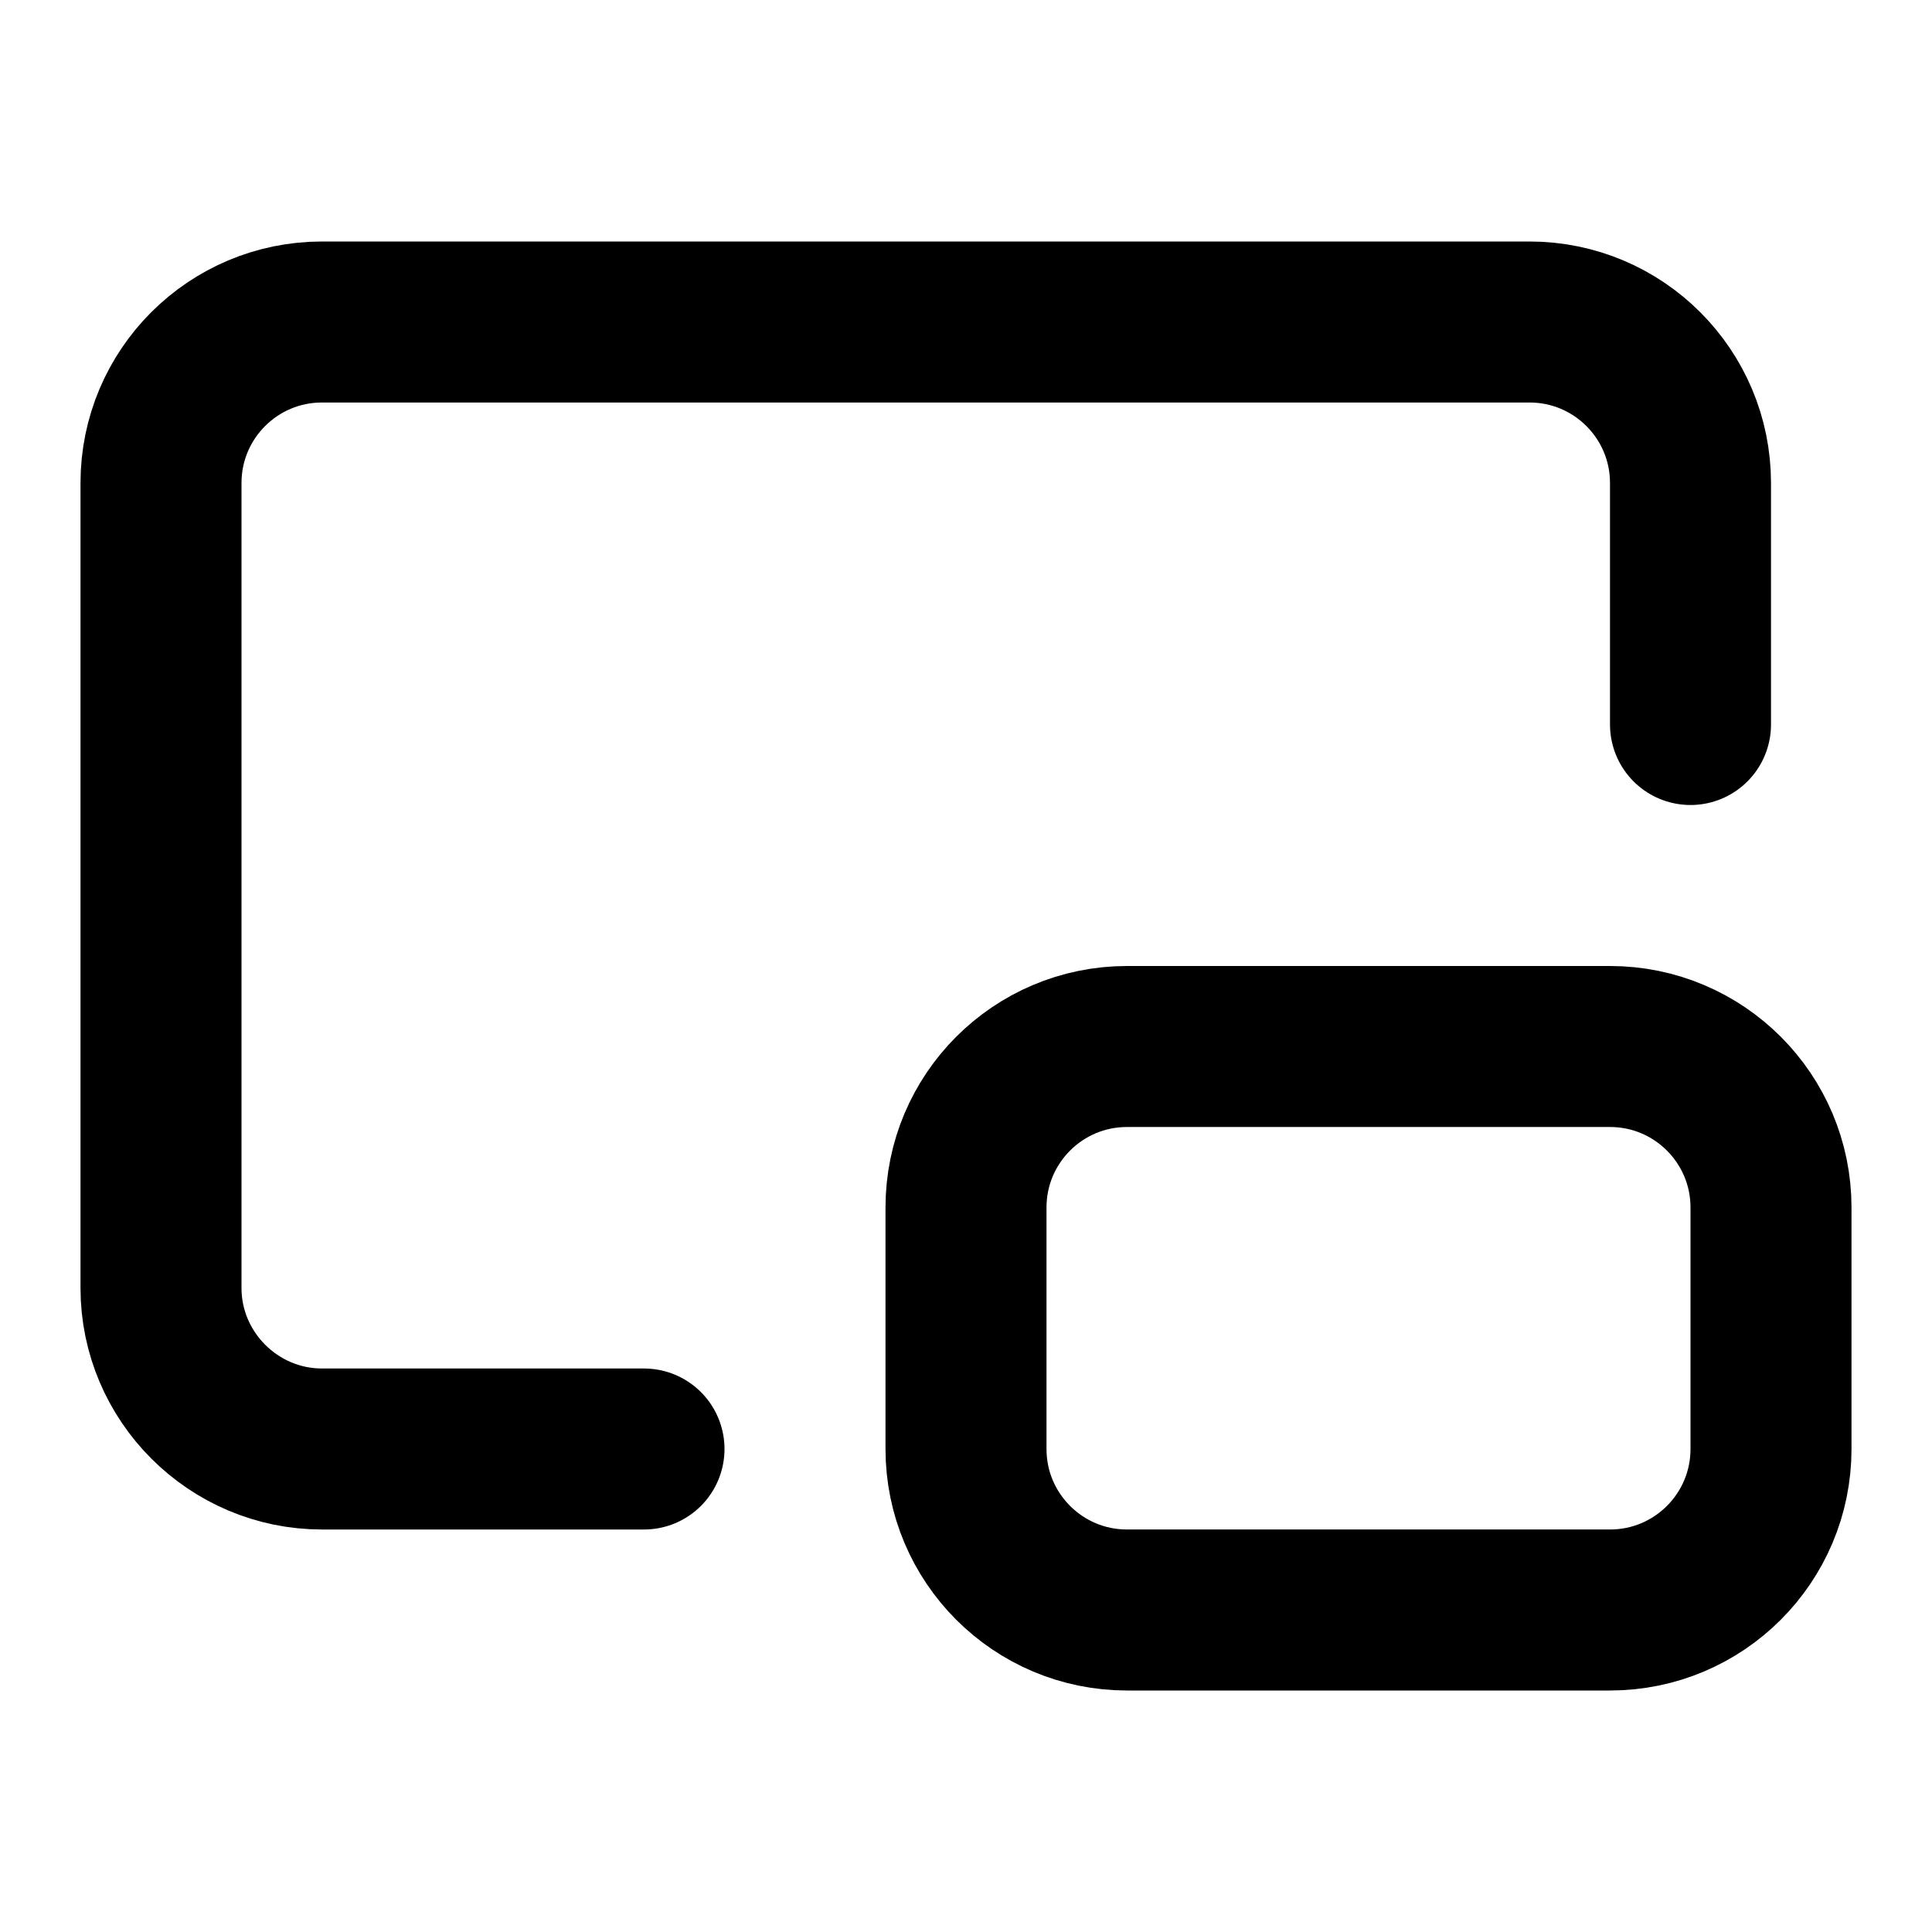
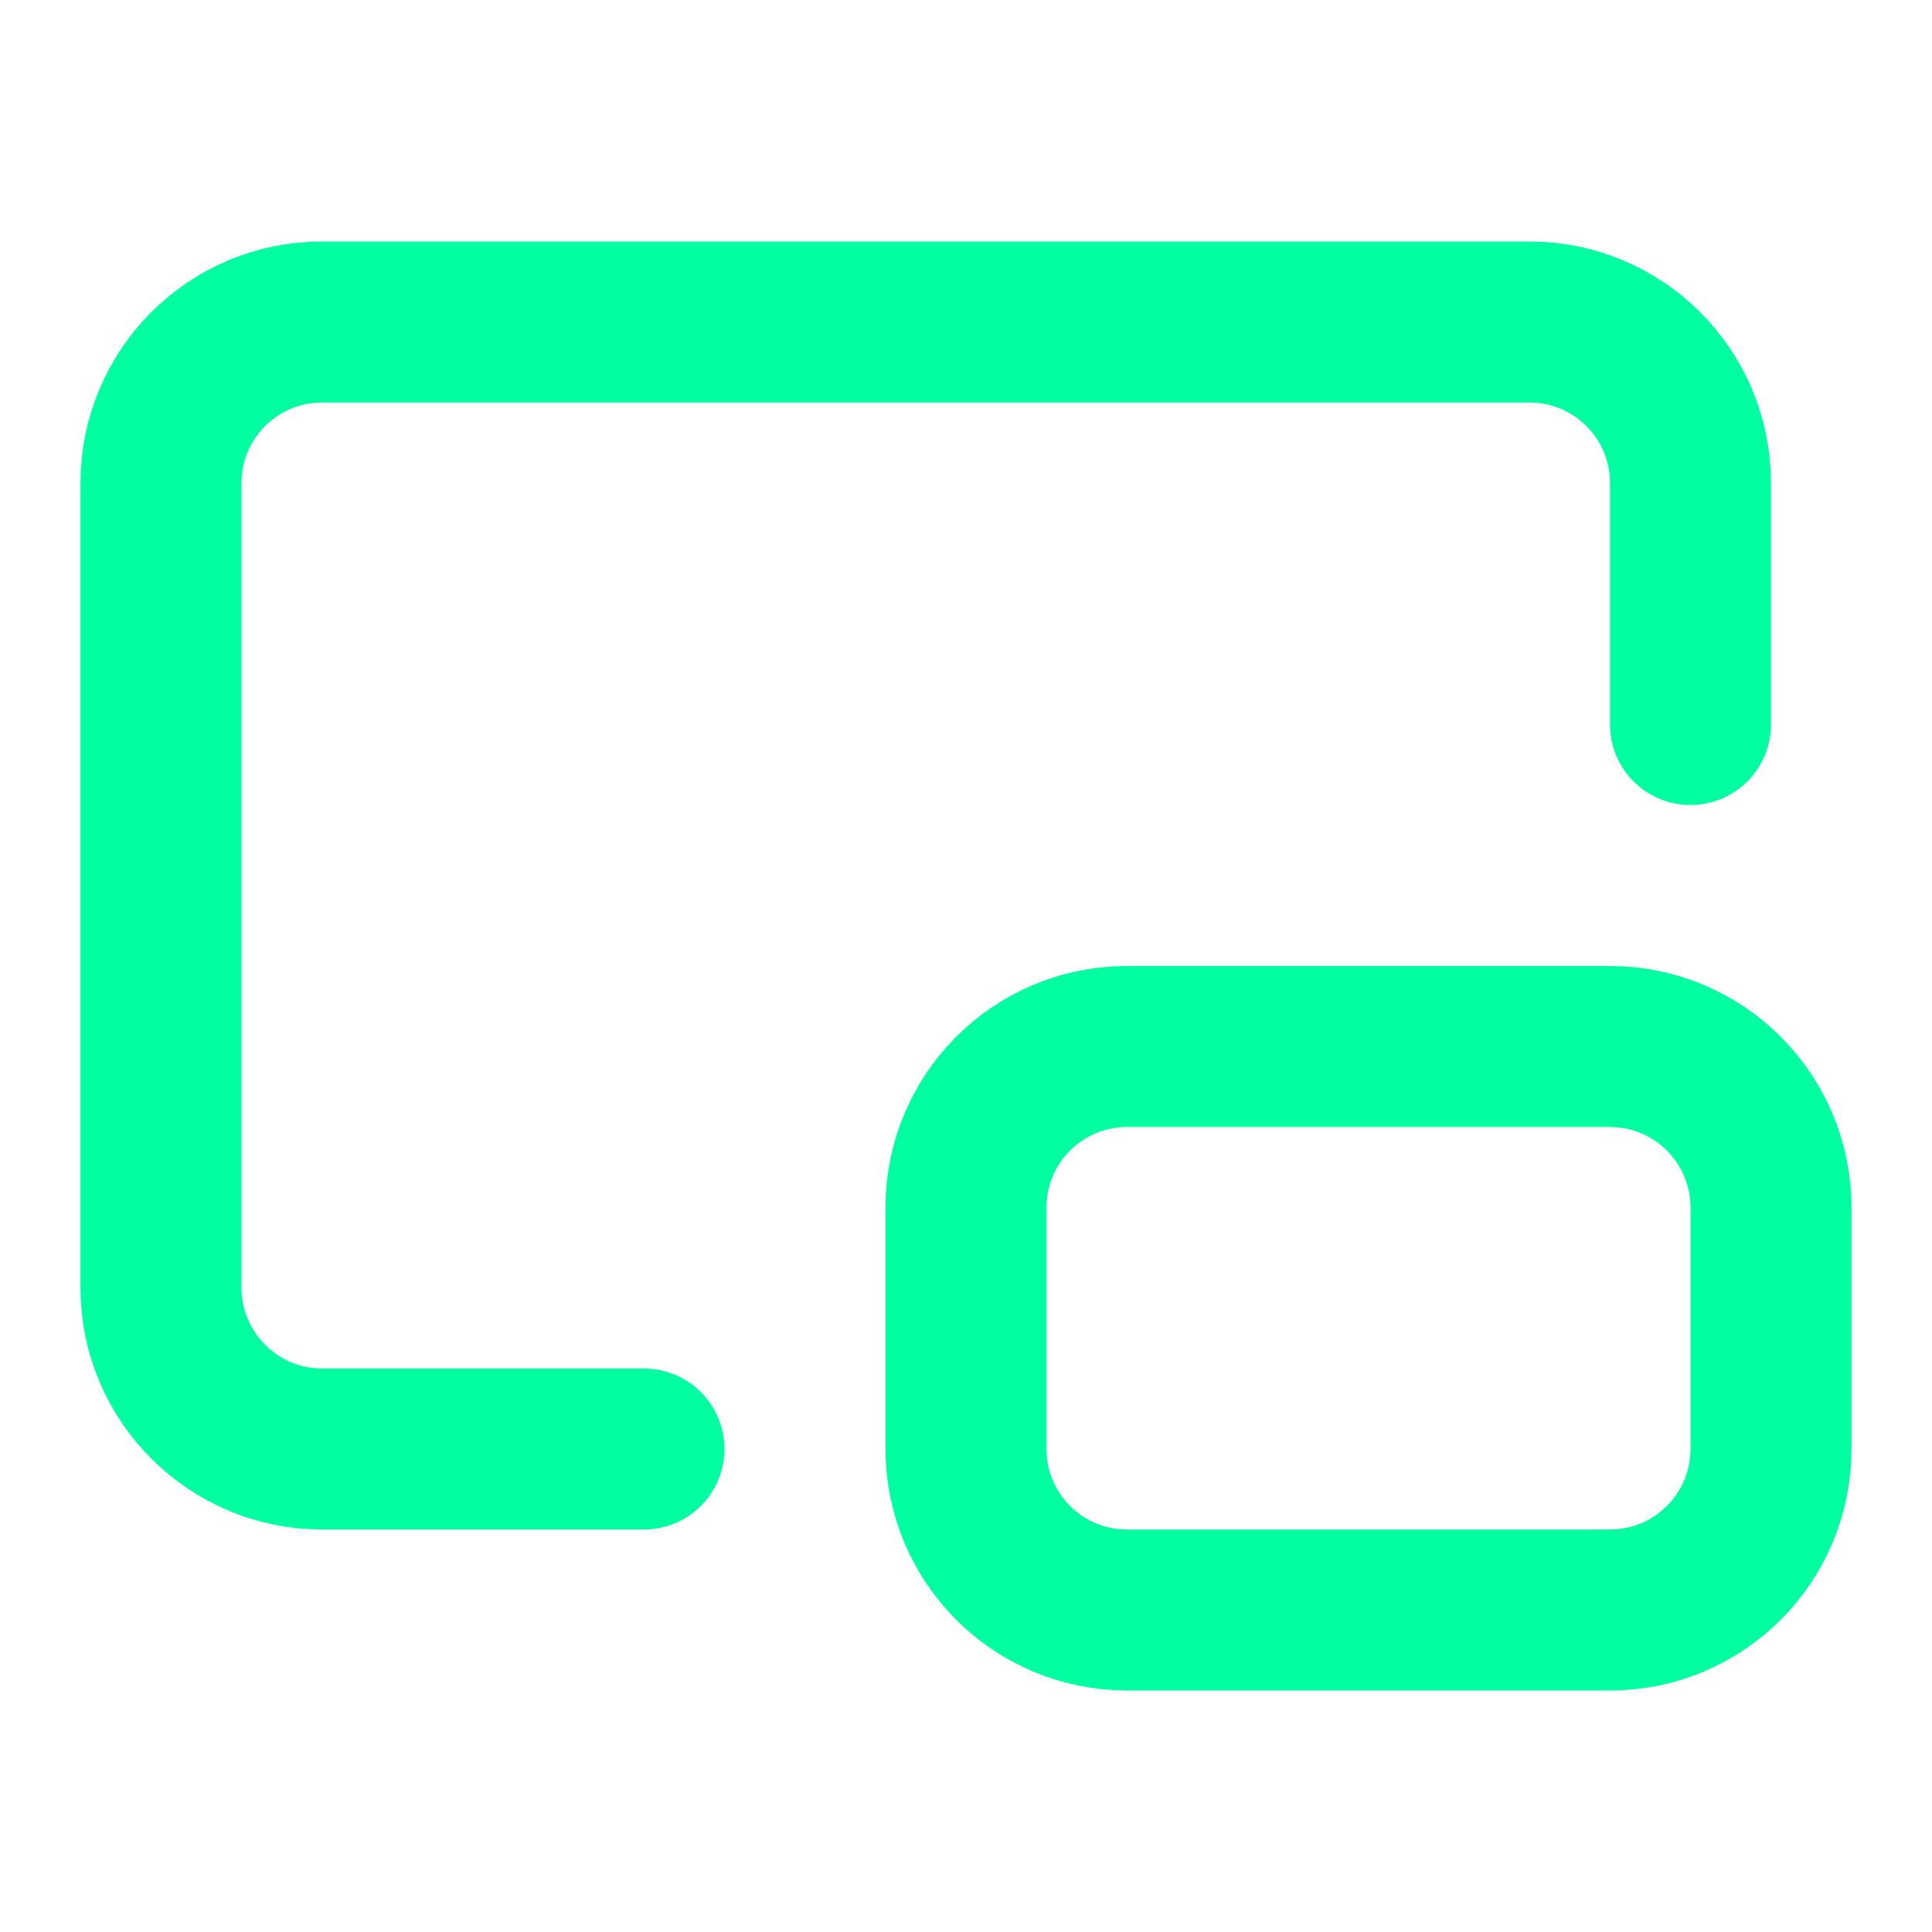
- <svg xmlns="http://www.w3.org/2000/svg" width="24" height="24" viewBox="0 0 24 24" fill="none" stroke="currentColor" stroke-width="2" stroke-linecap="round" stroke-linejoin="round" class="lucide lucide-picture-in-picture-2">
+ <svg xmlns="http://www.w3.org/2000/svg" width="24" height="24" viewBox="0 0 24 24" fill="none" stroke="#00ffa1" stroke-width="2" stroke-linecap="round" stroke-linejoin="round" class="lucide lucide-picture-in-picture-2">
  <path d="M21 9V6a2 2 0 0 0-2-2H4a2 2 0 0 0-2 2v10c0 1.1.9 2 2 2h4" />
  <rect width="10" height="7" x="12" y="13" rx="2" />
</svg>
